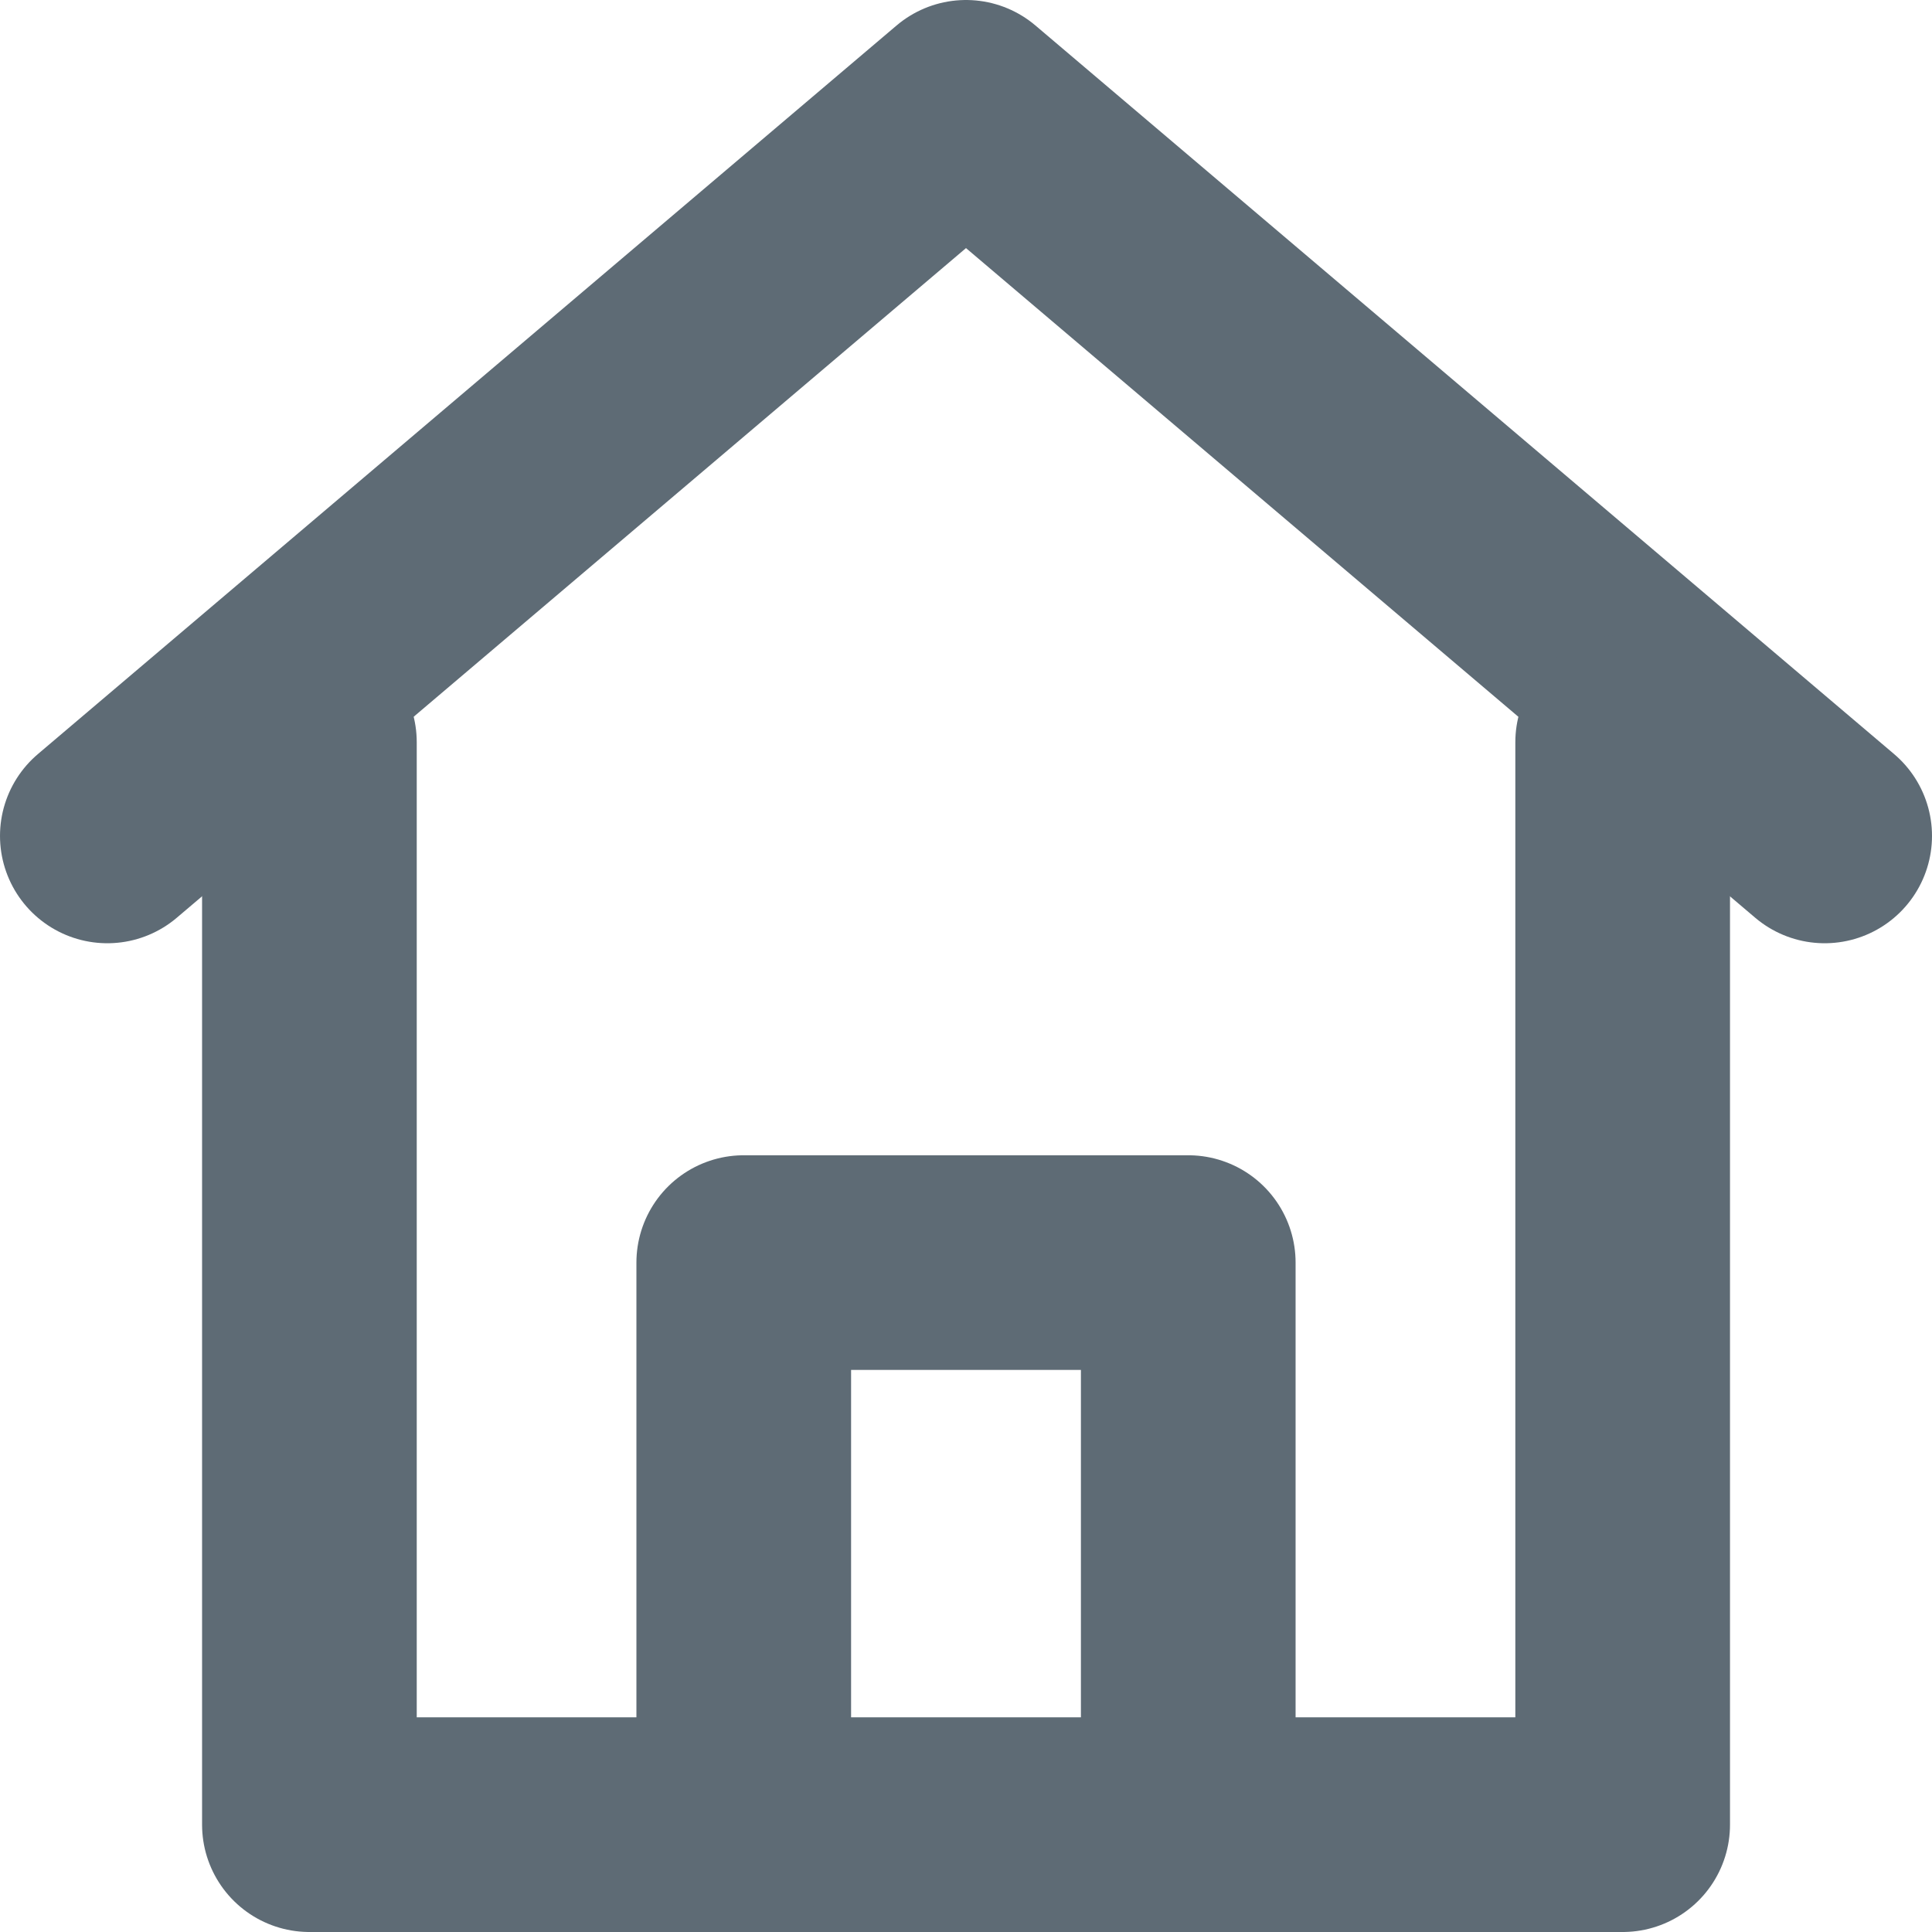
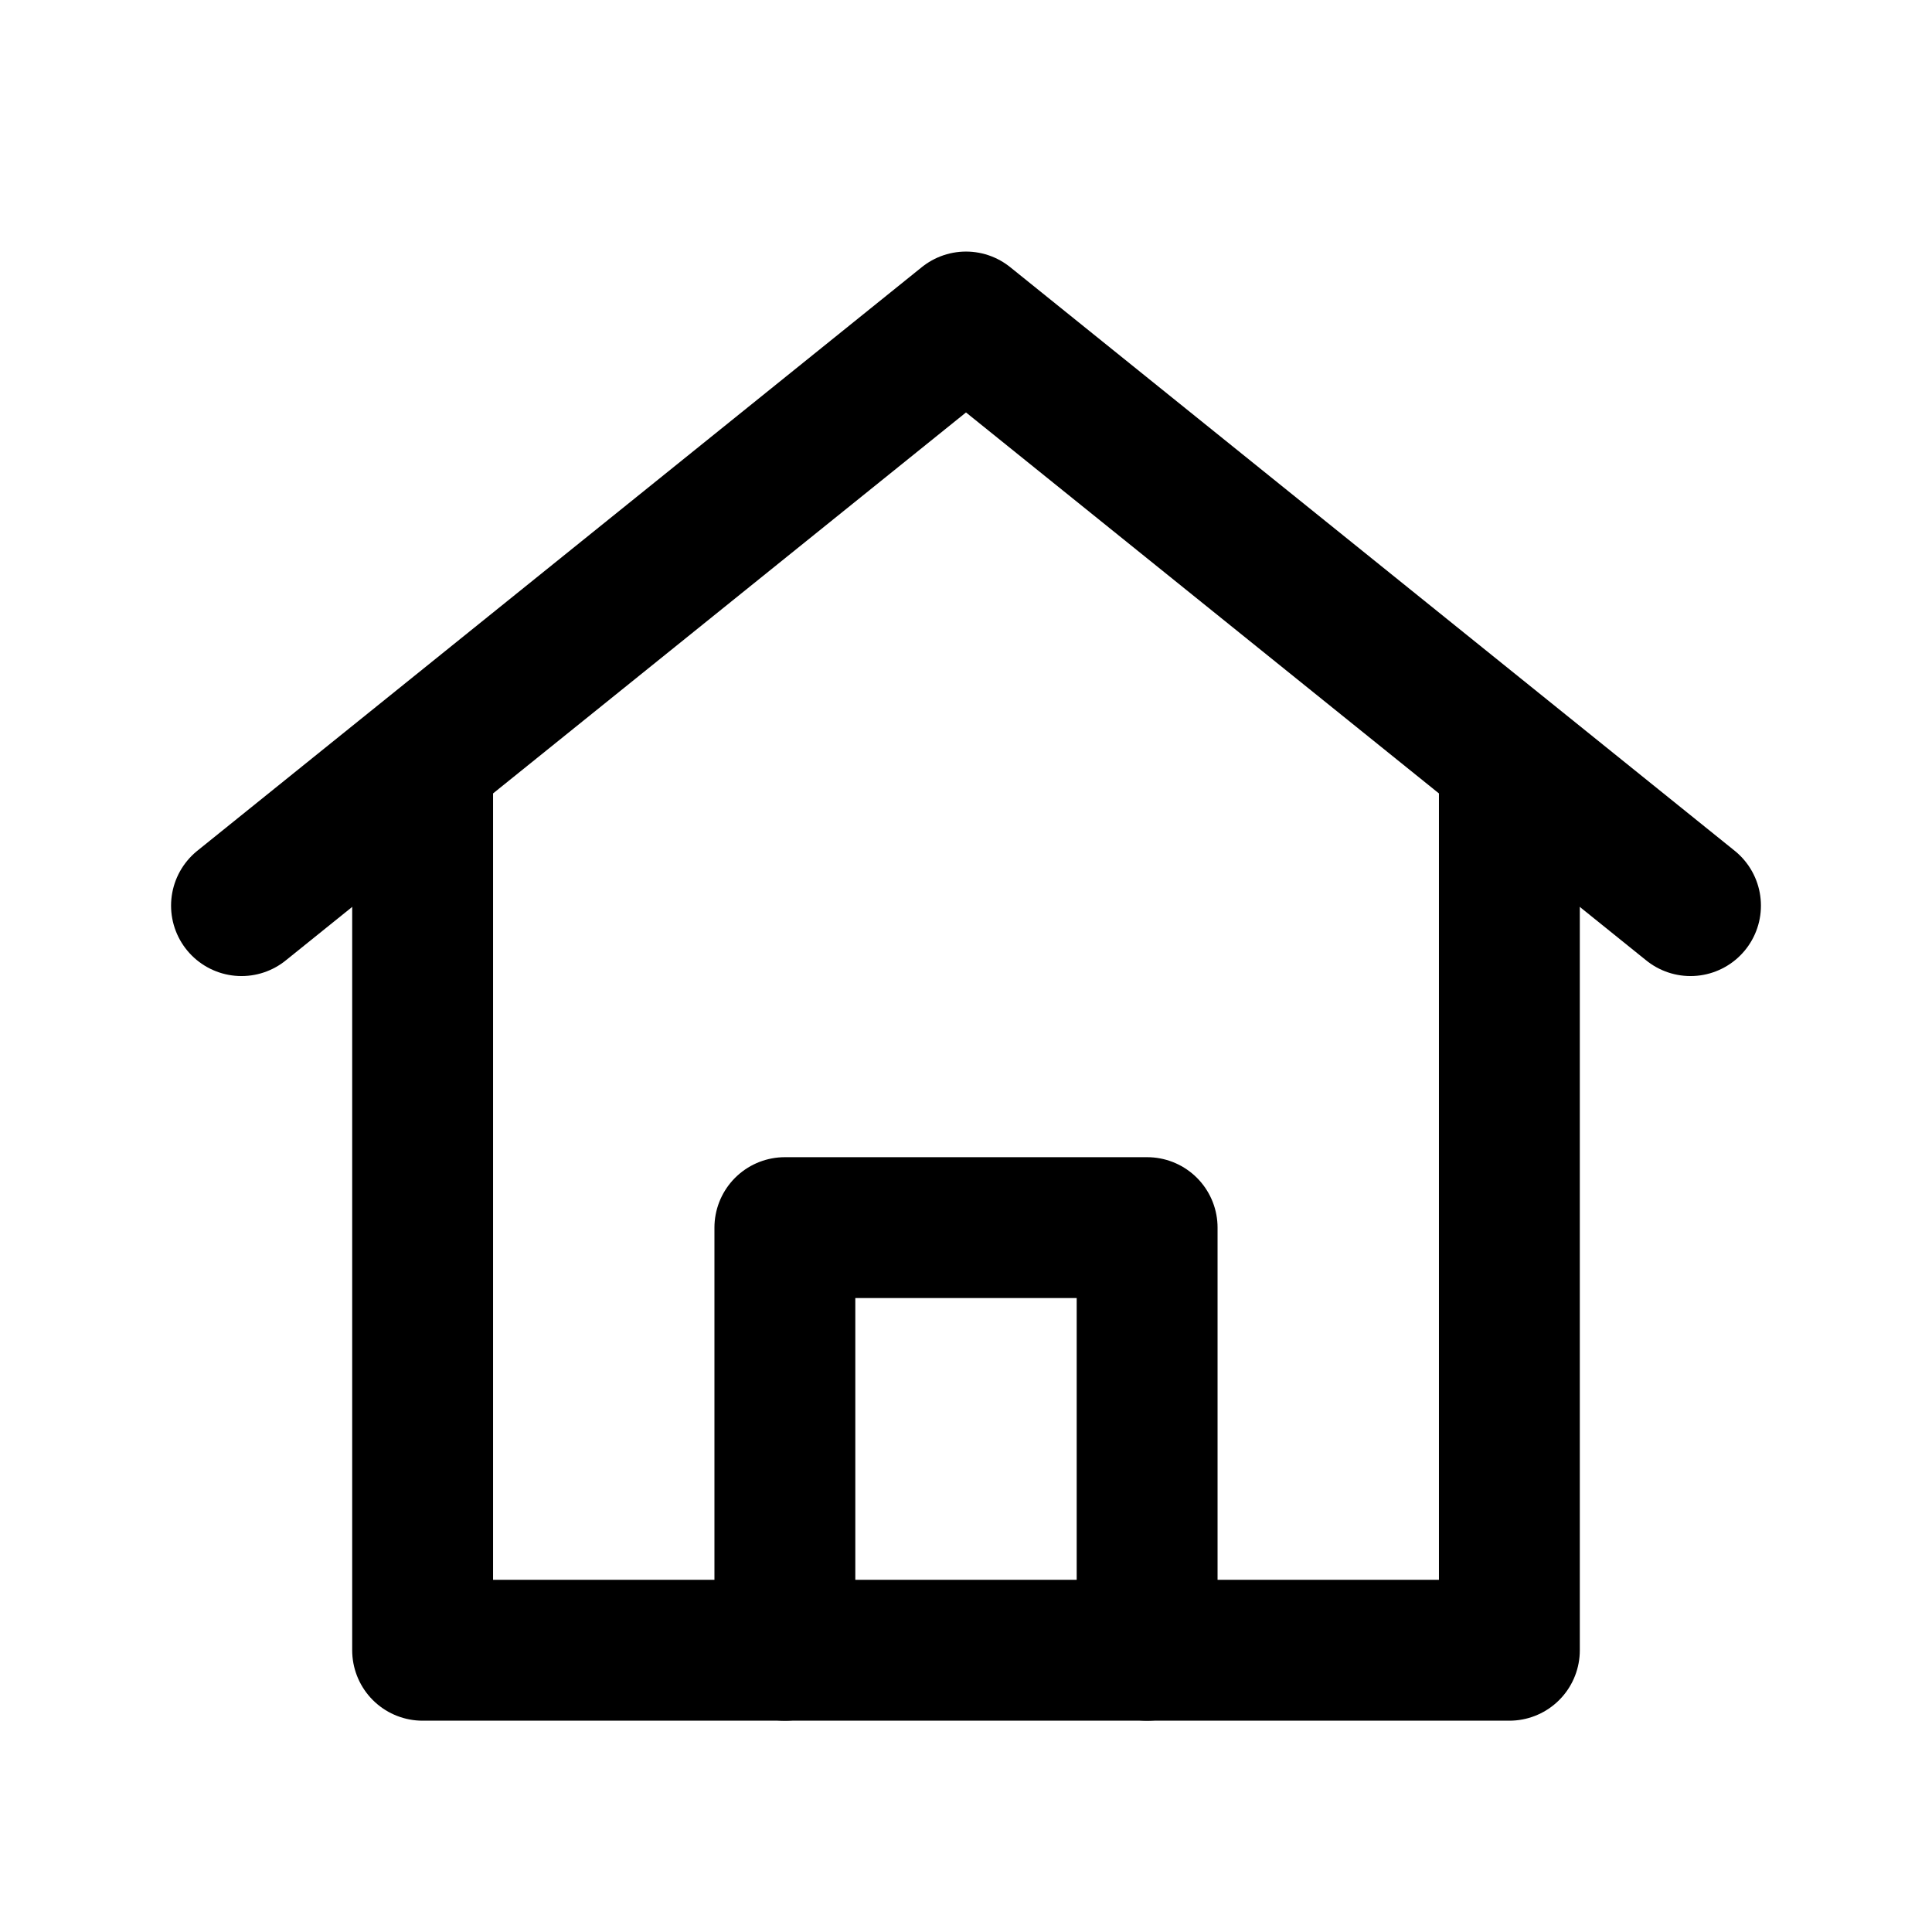
- <svg xmlns="http://www.w3.org/2000/svg" overflow="visible" style="display: block;" width="27" height="27" viewBox="0 0 27 27" fill="none">
-   <g id="Group">
-     <path id="Vector" d="M1.5 11.682L13.5 1.5L25.5 11.682" stroke="#5E6B75" stroke-width="3" stroke-linecap="round" stroke-linejoin="round" />
-     <path id="Vector_2" d="M4.324 10.373V25.5H22.677V10.373" stroke="#5E6B75" stroke-width="3" stroke-linecap="round" stroke-linejoin="round" />
-     <path id="Vector_3" d="M10.394 25.5V17.645H16.606V25.5" stroke="#5E6B75" stroke-width="3" stroke-linecap="round" stroke-linejoin="round" />
-   </g>
+ <svg xmlns="http://www.w3.org/2000/svg" width="24" height="24" viewBox="0 0 24 24" fill="none" stroke="currentColor" stroke-width="1.75" stroke-linecap="round" stroke-linejoin="round">
+   <path d="M3 11.25 12 4l9 7.25" />
+   <path d="M5.25 9.5V20.5H18.75V9.5" />
+   <path d="M9.75 20.5V15.25H14.25V20.5" />
</svg>
